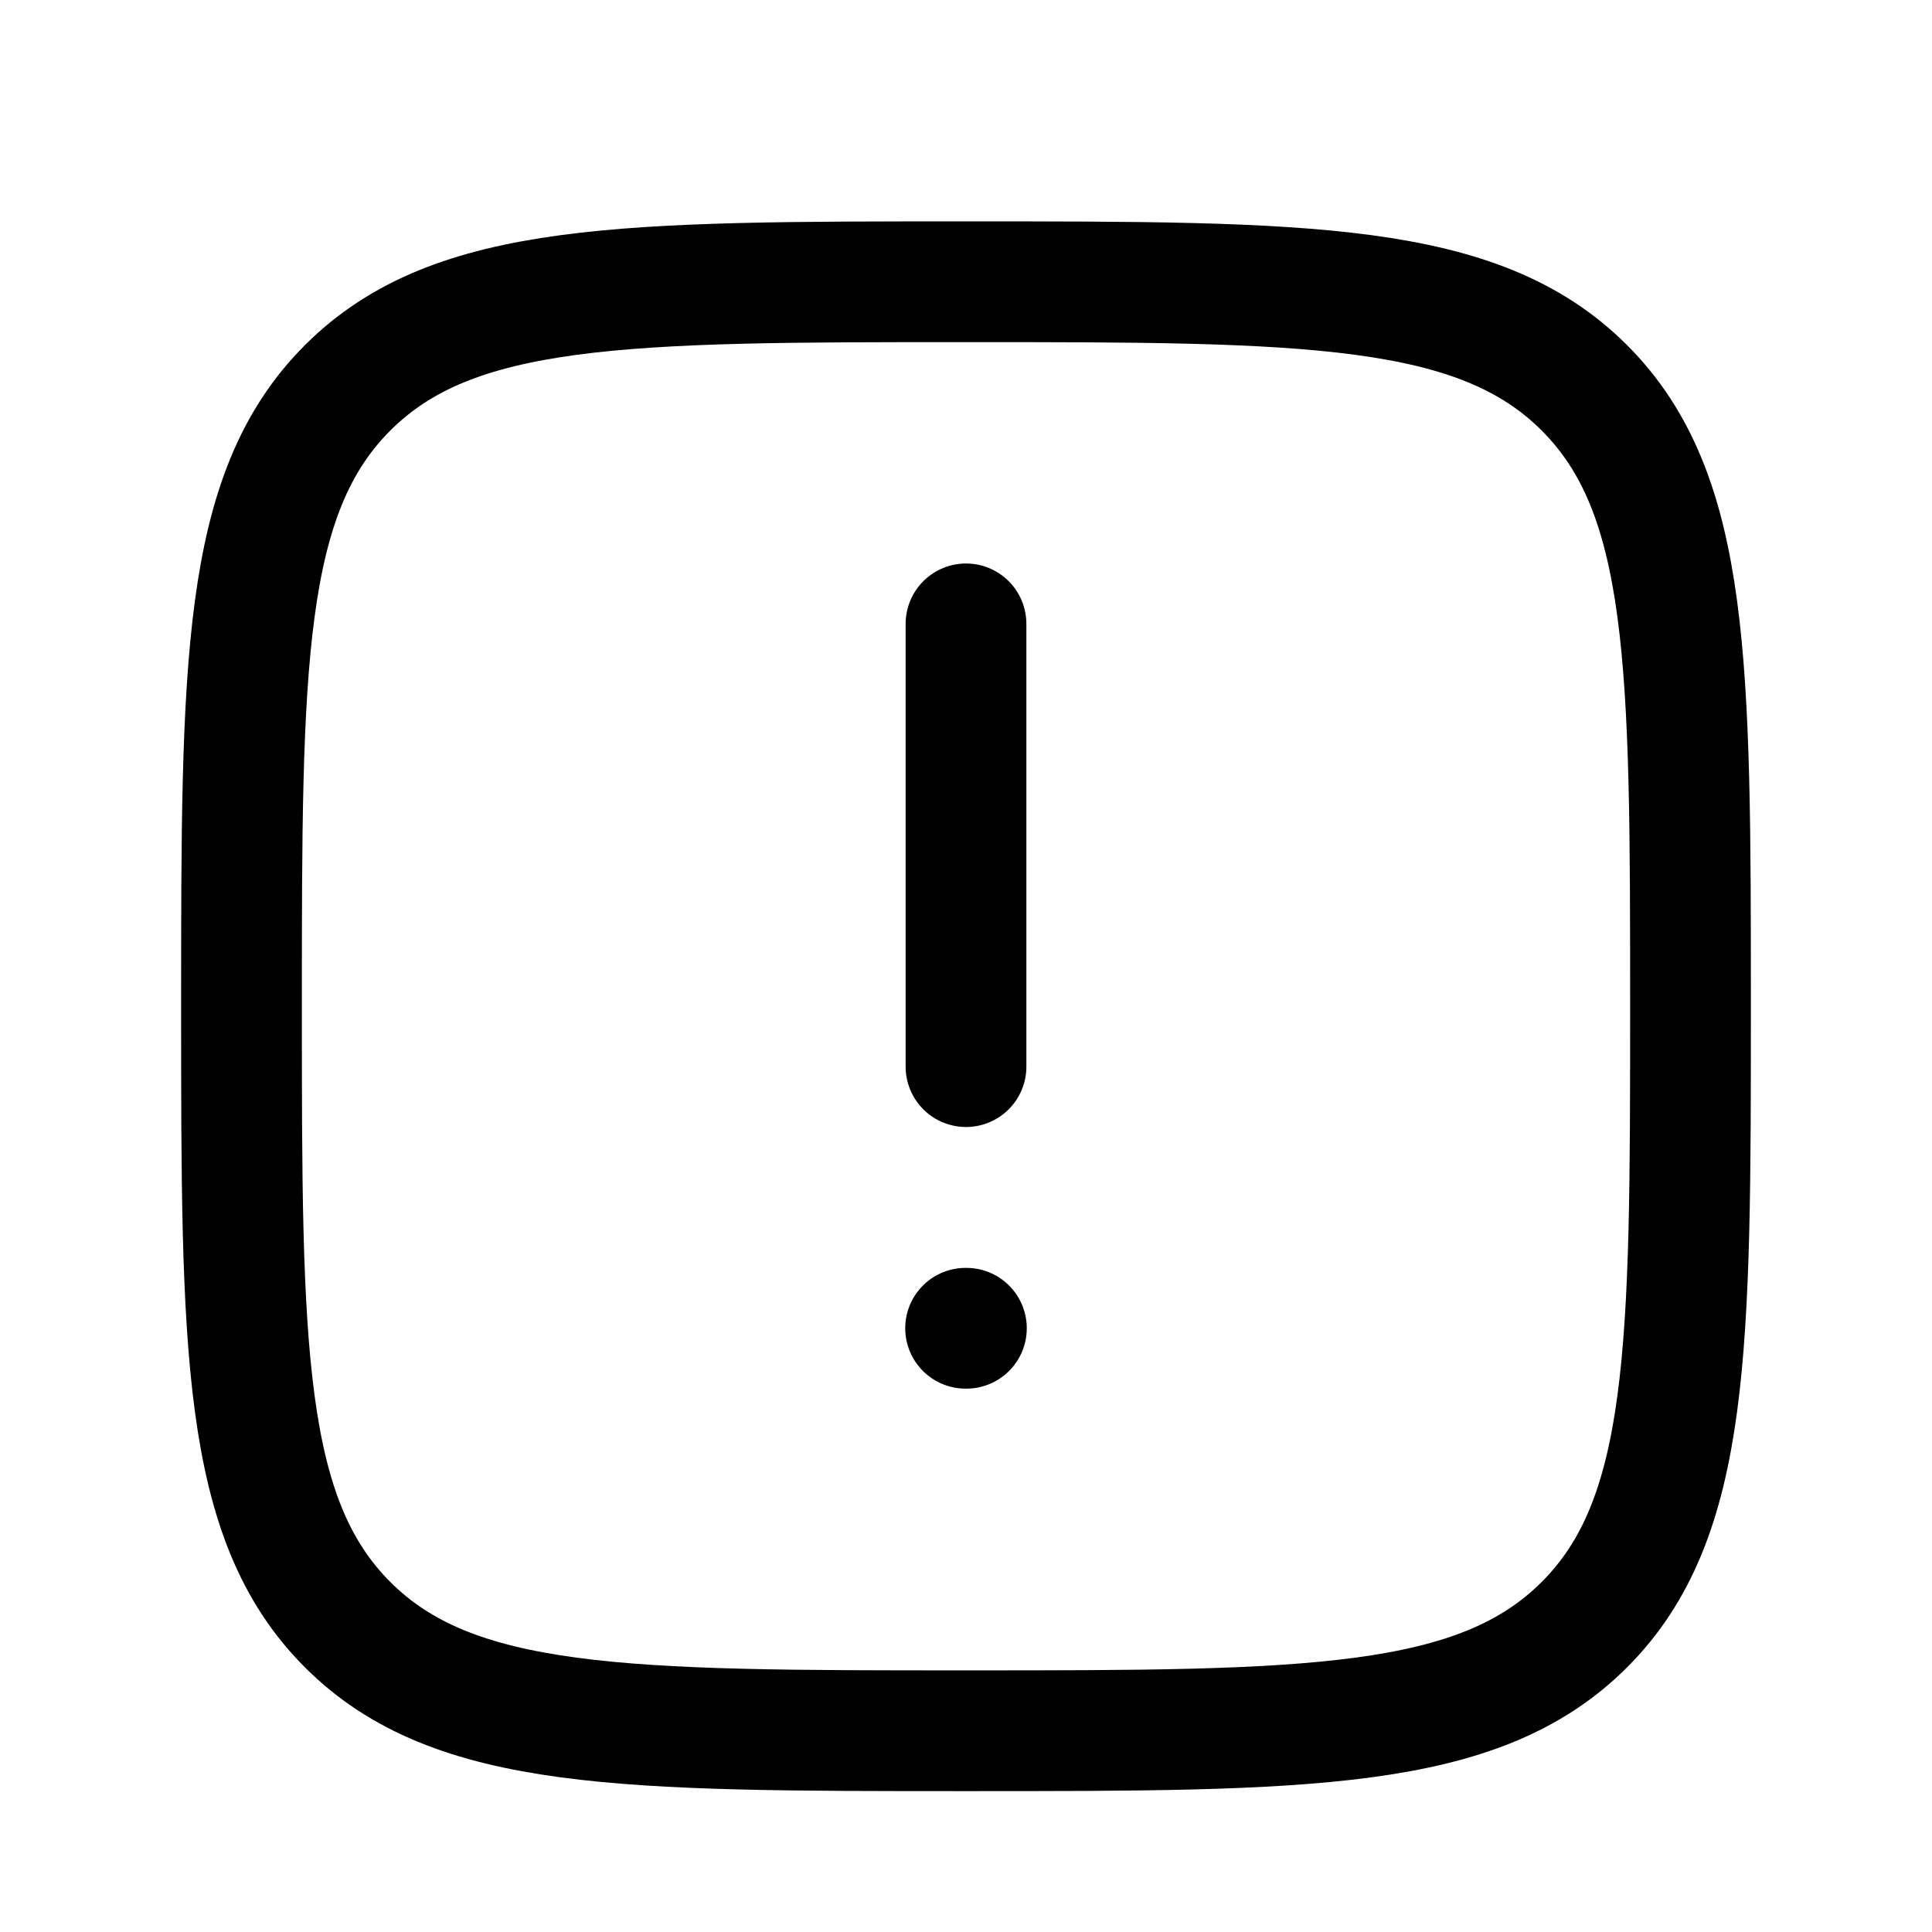
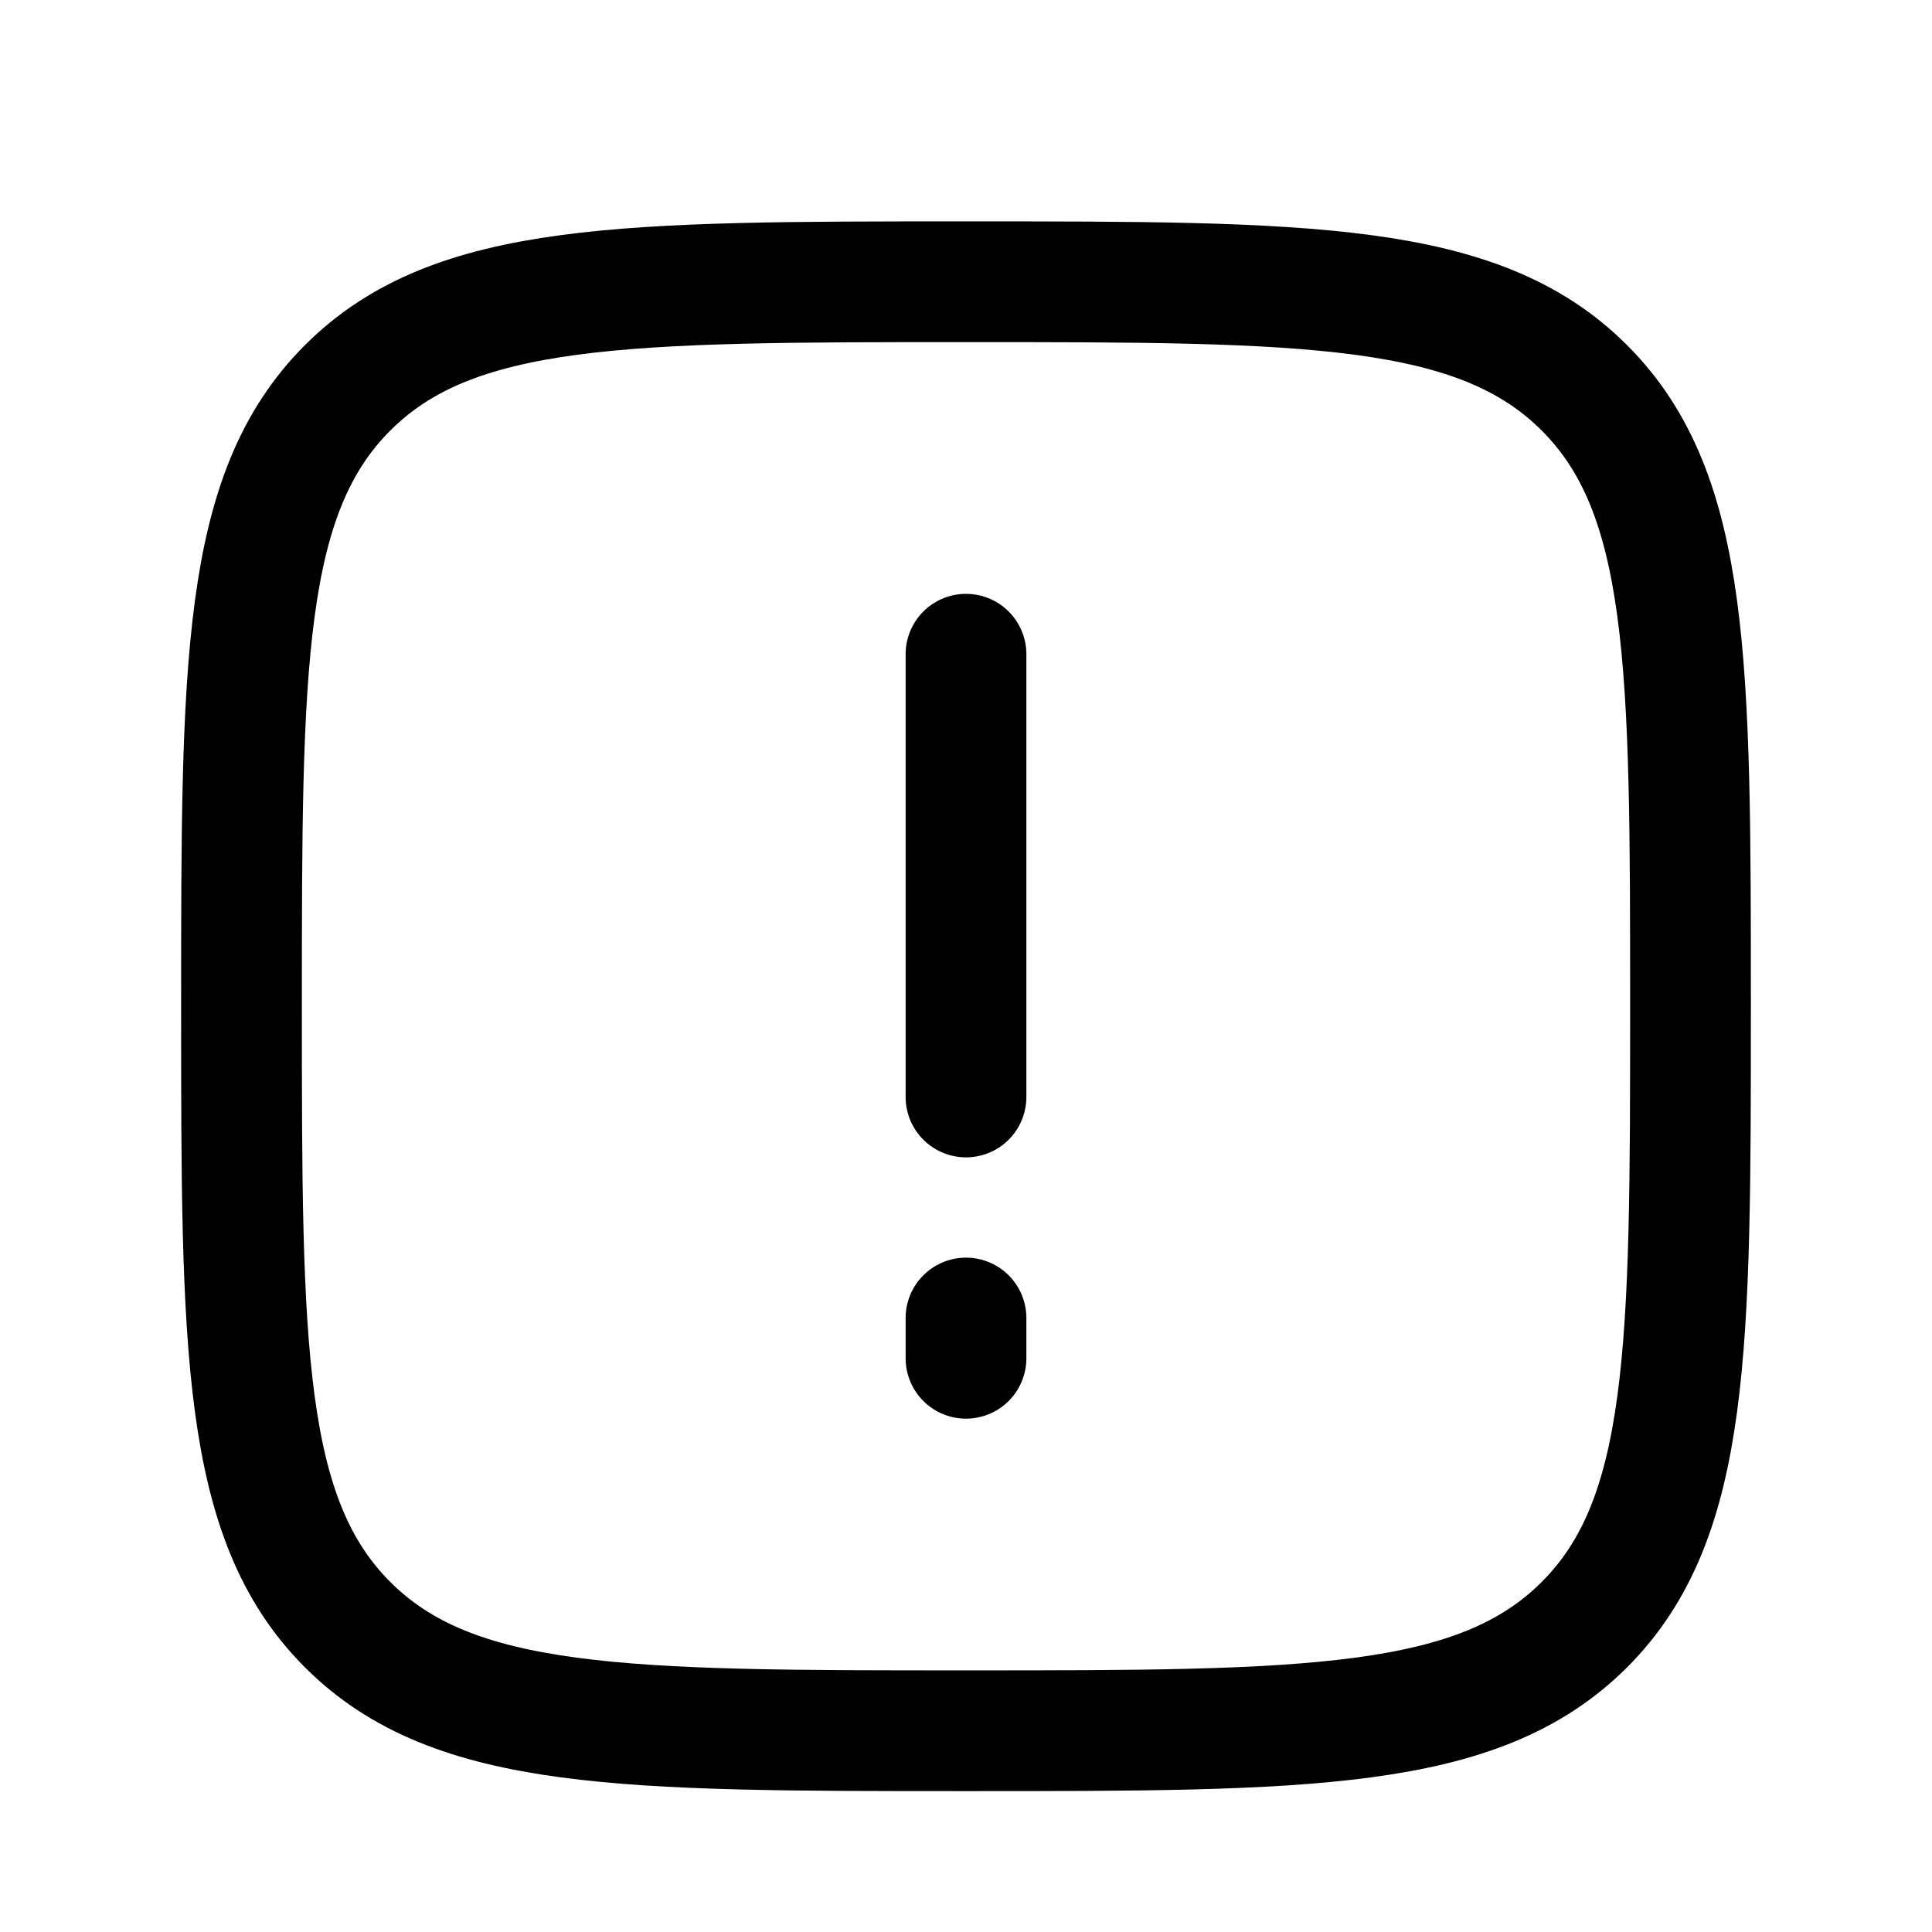
<svg xmlns="http://www.w3.org/2000/svg" width="24" height="24" fill="none" viewBox="0 0 24 24" stroke-width="1.5" stroke-linecap="round" stroke-linejoin="round" stroke="currentColor">
-   <path d="M12 7.75v5.5m-.005 3.25h.01M3 12.5c0-4.243 0-6.364 1.318-7.682C5.636 3.5 7.758 3.5 12 3.5c4.243 0 6.364 0 7.682 1.318C21 6.136 21 8.258 21 12.5c0 4.243 0 6.364-1.318 7.682C18.364 21.5 16.242 21.5 12 21.5c-4.243 0-6.364 0-7.682-1.318C3 18.864 3 16.742 3 12.5Z" />
+   <path d="M3 12.5c0-4.243 0-6.364 1.318-7.682C5.636 3.5 7.758 3.5 12 3.5c4.243 0 6.364 0 7.682 1.318C21 6.136 21 8.258 21 12.5c0 4.243 0 6.364-1.318 7.682C18.364 21.5 16.242 21.5 12 21.5c-4.243 0-6.364 0-7.682-1.318C3 18.864 3 16.742 3 12.5Zm9-4.373v5.5m0 3.246v-.5" />
</svg>
